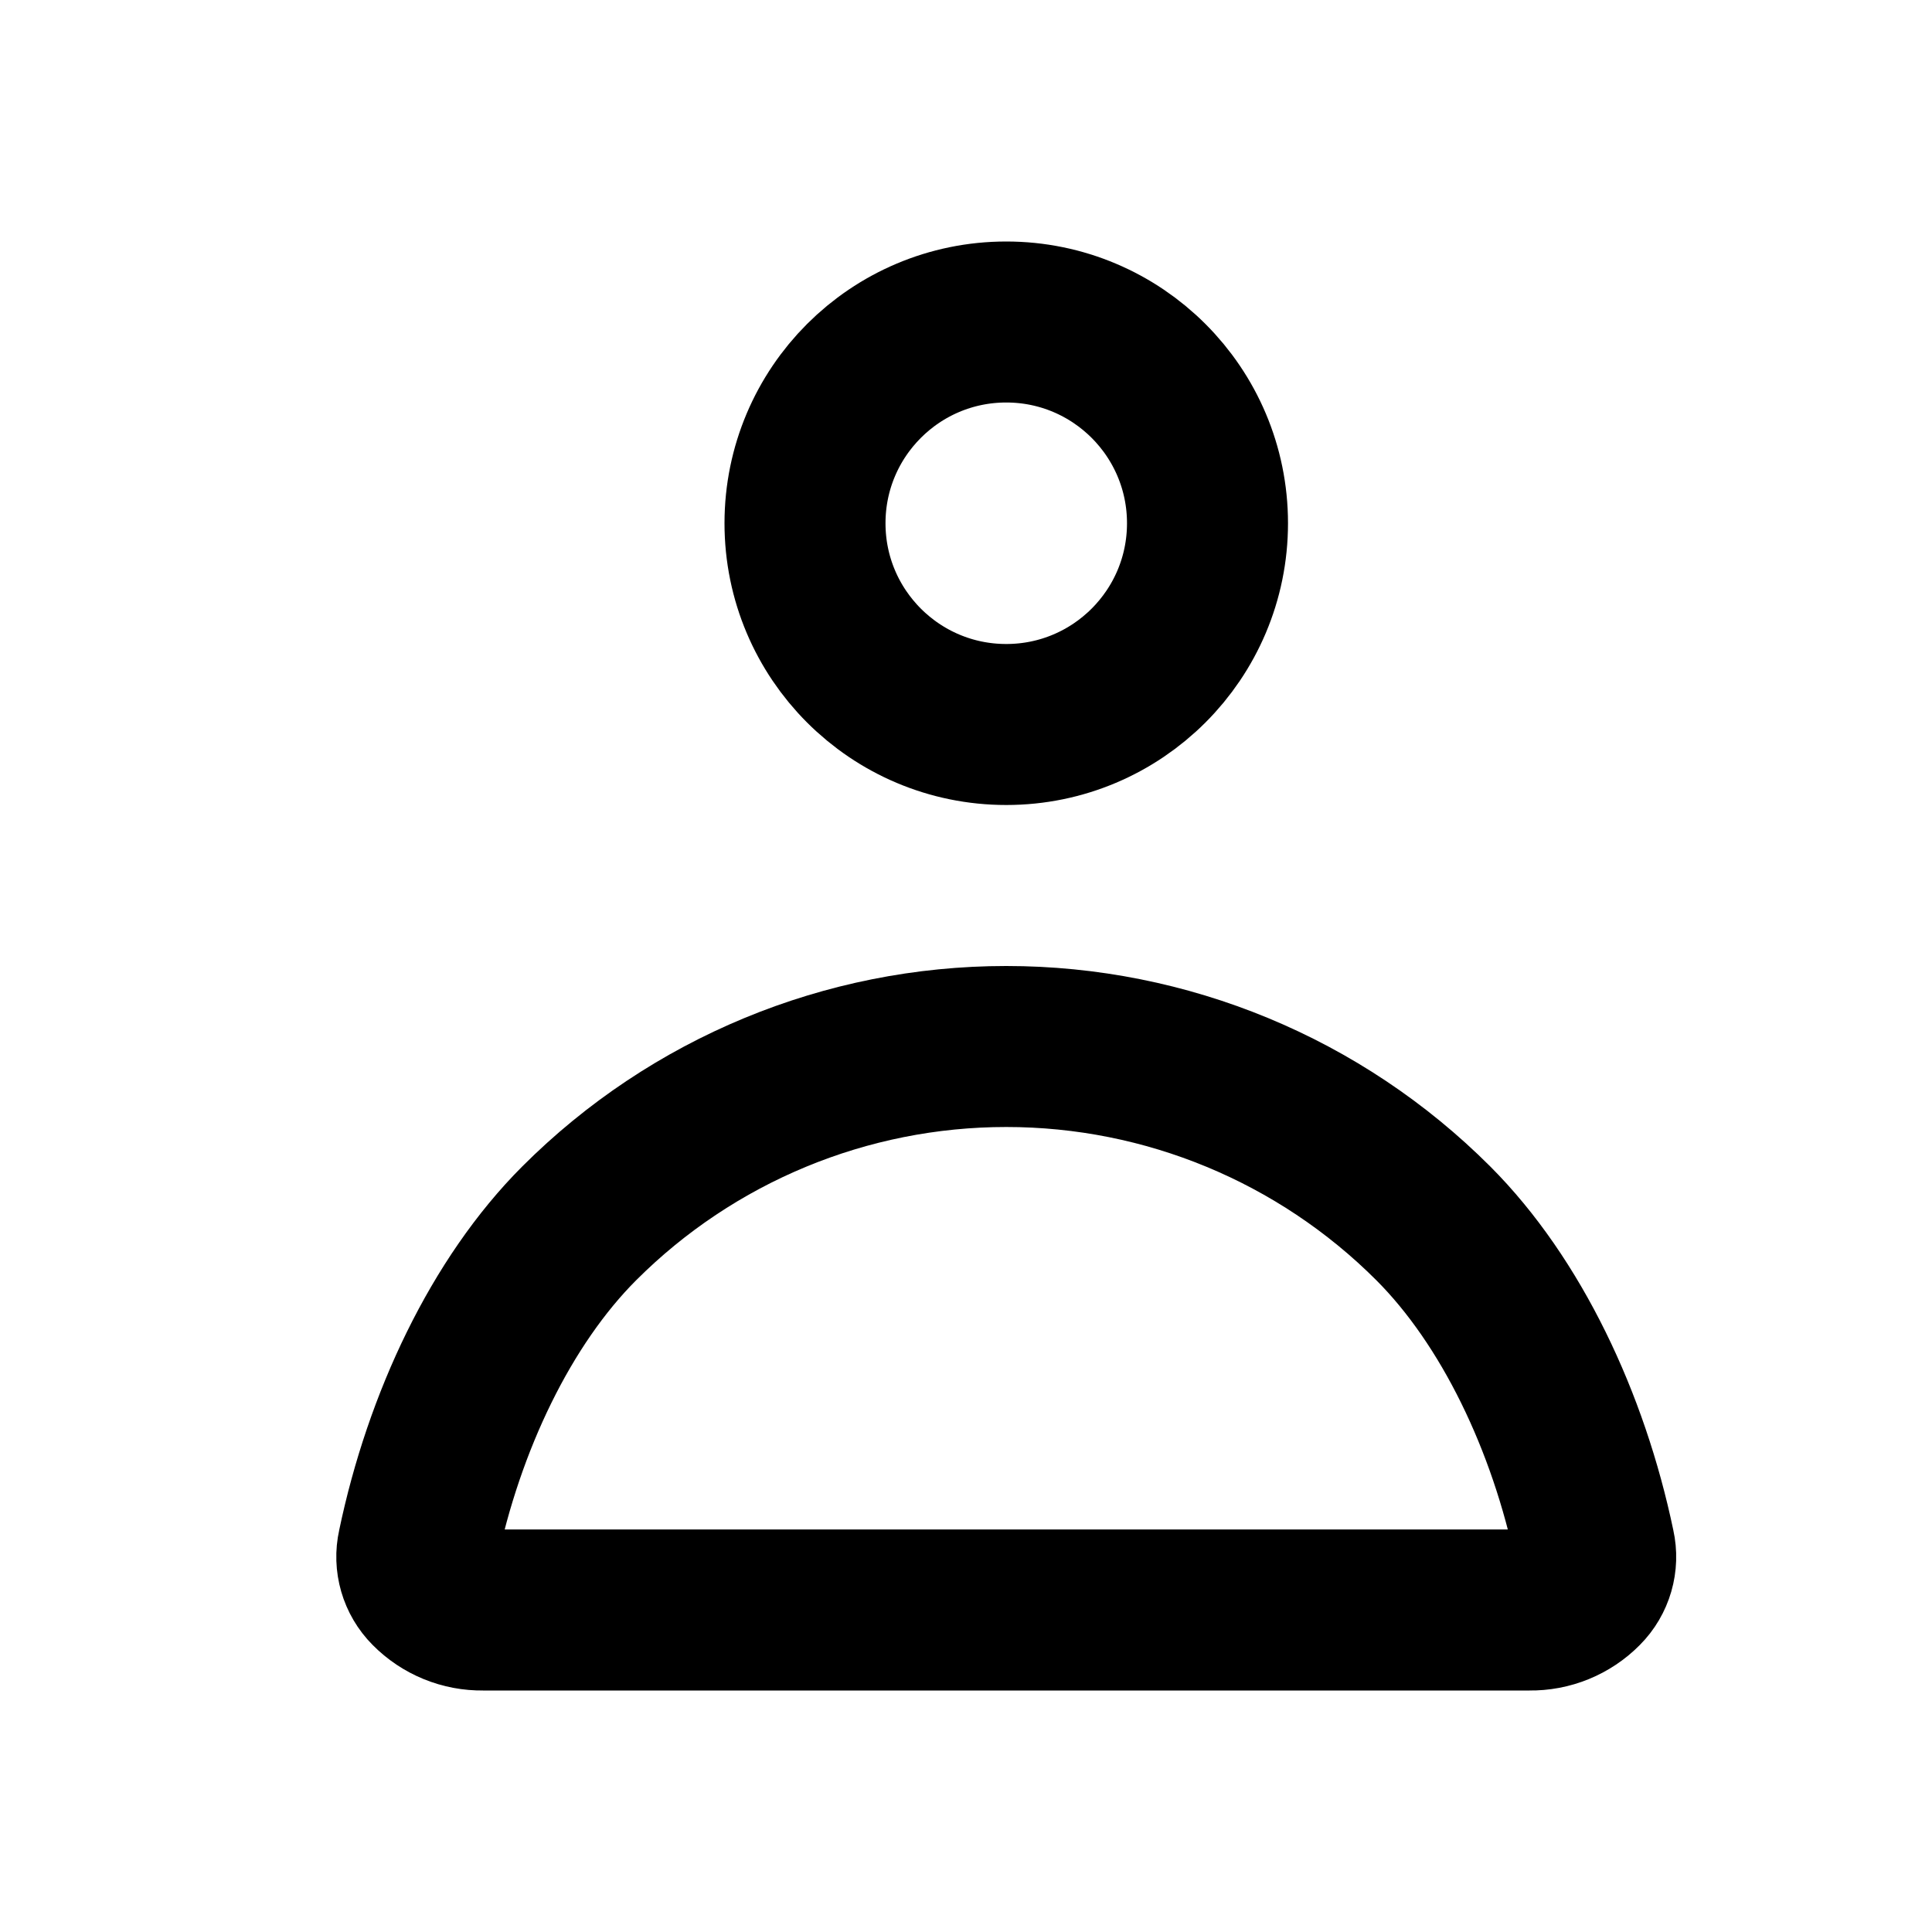
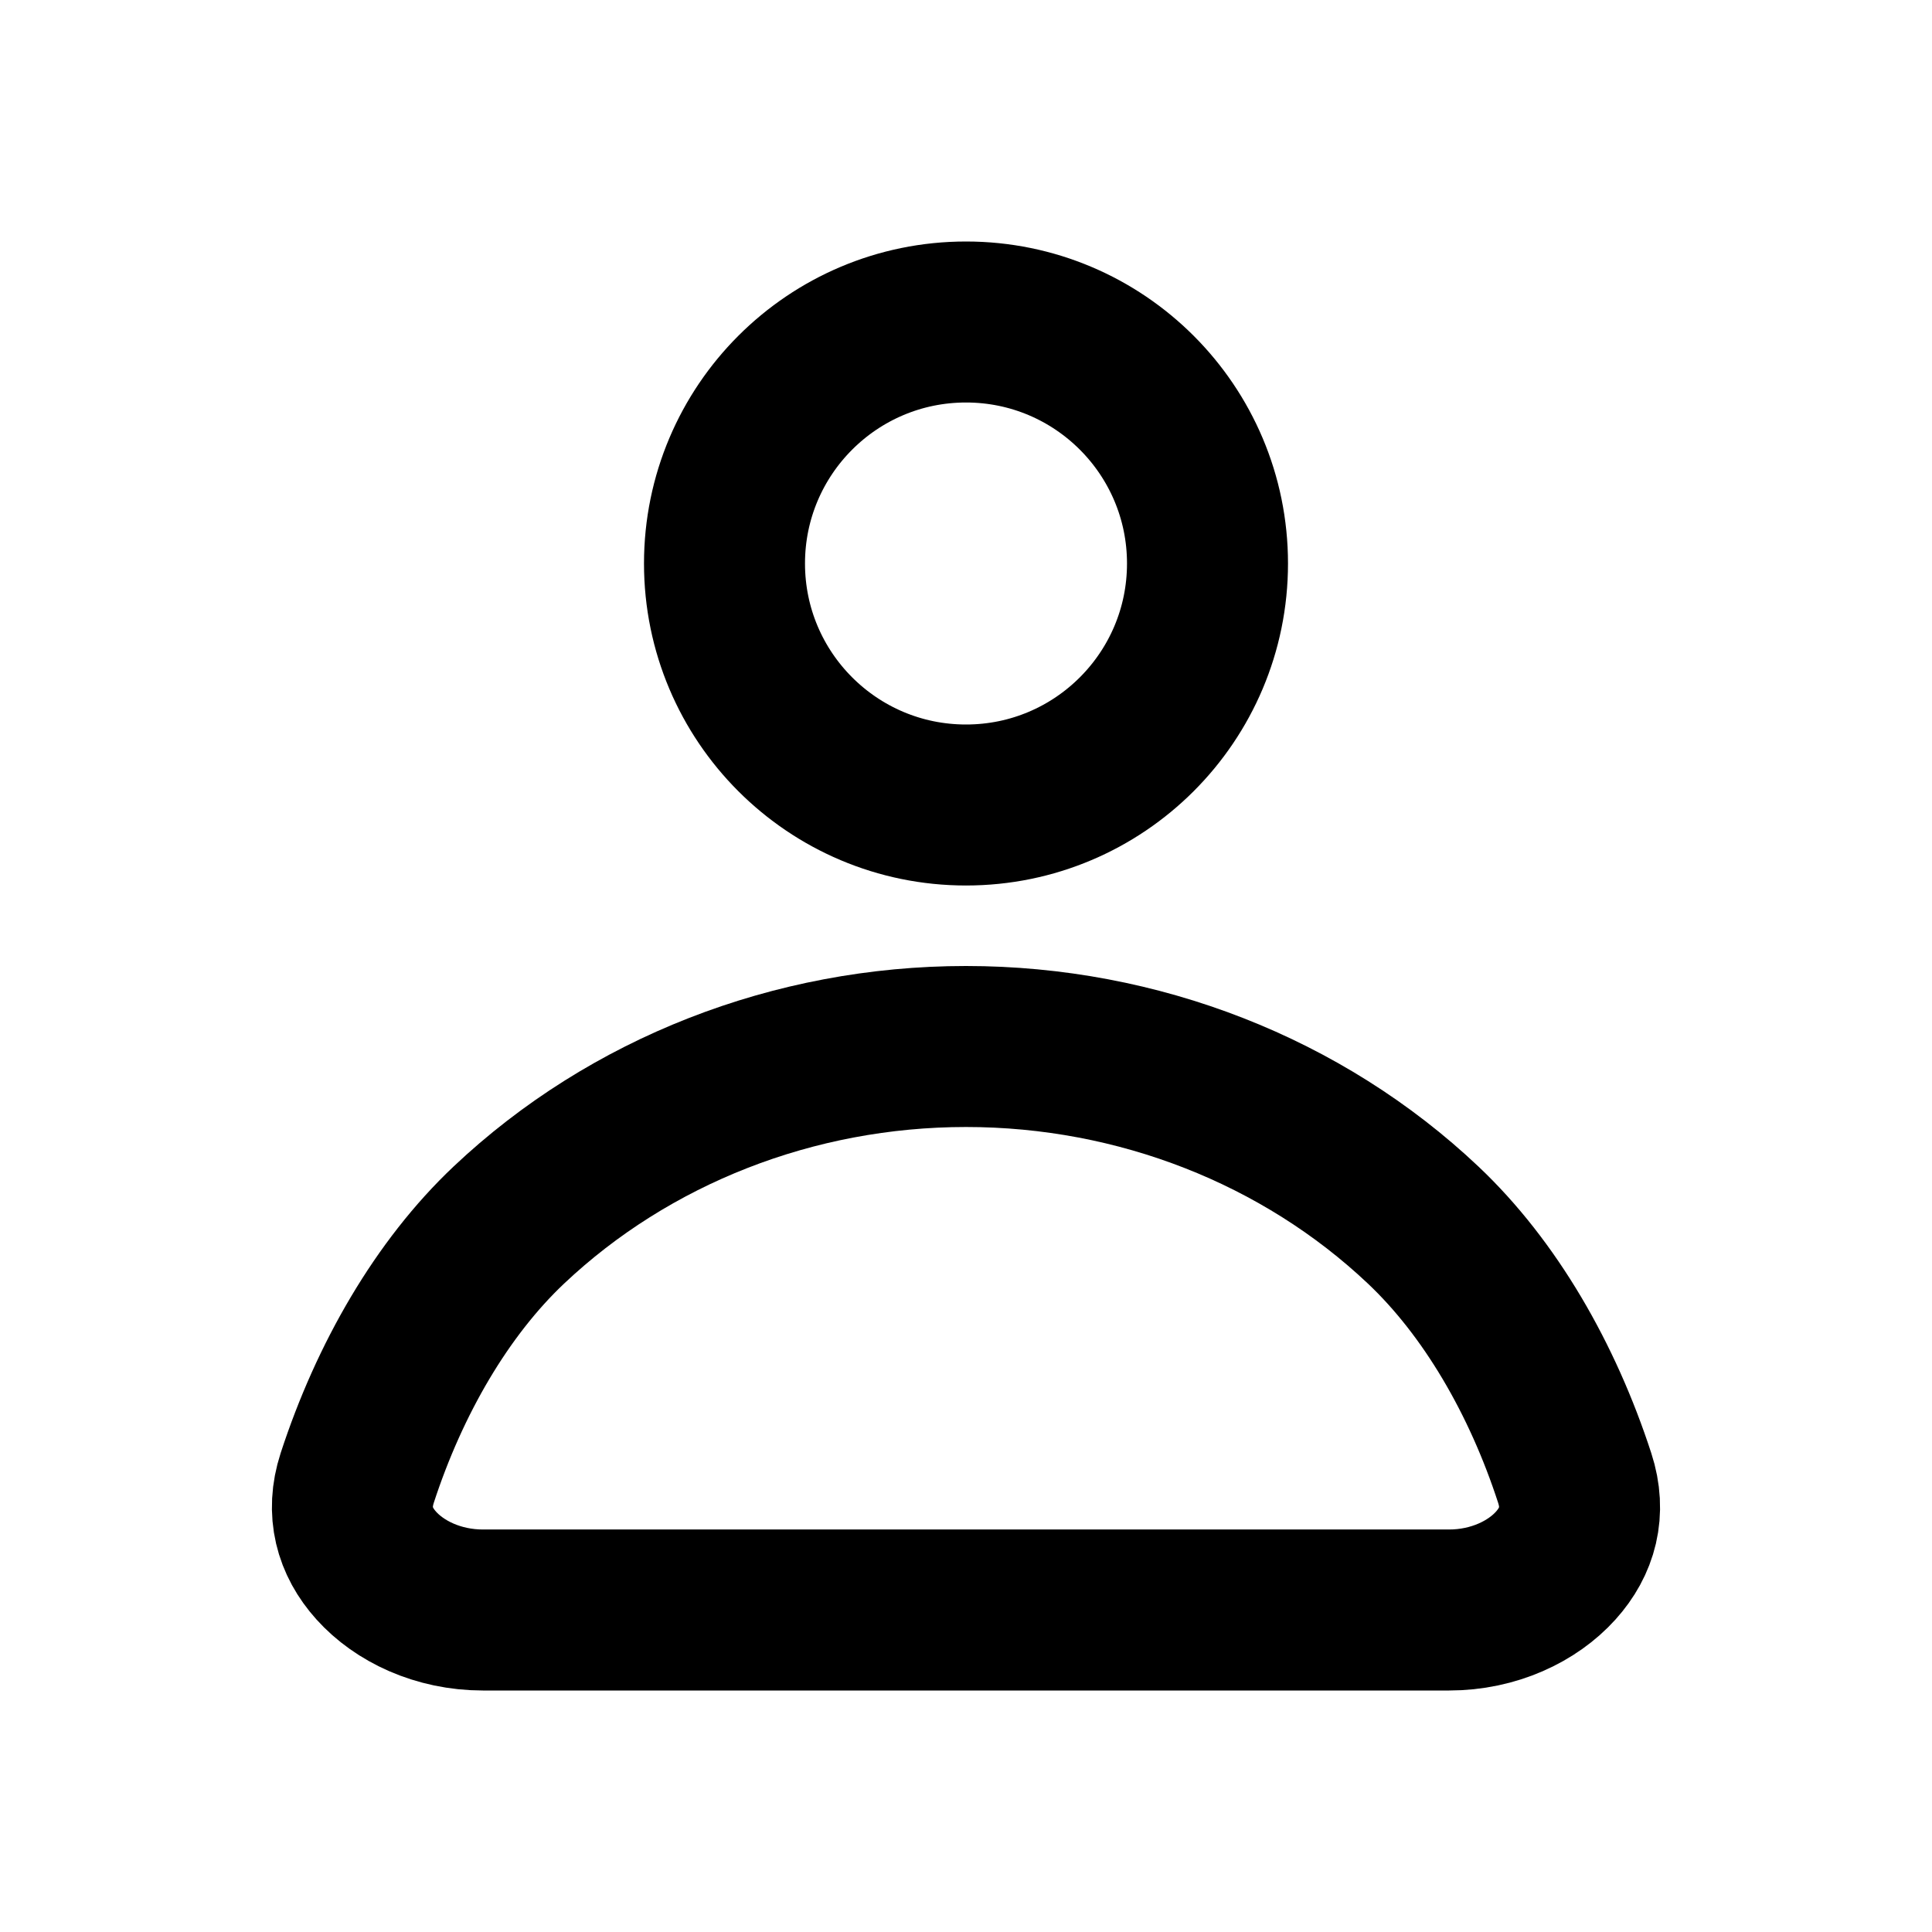
<svg xmlns="http://www.w3.org/2000/svg" width="24" height="24" fill="none">
-   <circle cx="12.5" cy="6.5" r="2.5" stroke="currentColor" stroke-width="2" />
-   <path d="M12.5 13a7.5 7.5 0 015.304 2.196c.969.97 1.68 2.464 2.005 4.023a.552.552 0 01-.148.511A.906.906 0 0119 20H6a.906.906 0 01-.661-.27.552.552 0 01-.148-.511c.325-1.559 1.036-3.054 2.005-4.023A7.5 7.5 0 0112.5 13z" stroke="currentColor" stroke-width="2" />
+   <circle cx="12" cy="7" r="3" stroke="currentColor" stroke-width="2" />
+   <path d="M12 13c2.14 0 4.181.803 5.678 2.217.83.784 1.483 1.91 1.884 3.144.136.418.034.787-.236 1.087-.286.318-.767.552-1.326.552H6c-.56 0-1.04-.234-1.326-.552-.27-.3-.372-.67-.237-1.087.402-1.234 1.055-2.36 1.885-3.144C7.82 13.803 9.86 13 12 13z" stroke="currentColor" stroke-width="2" />
</svg>
